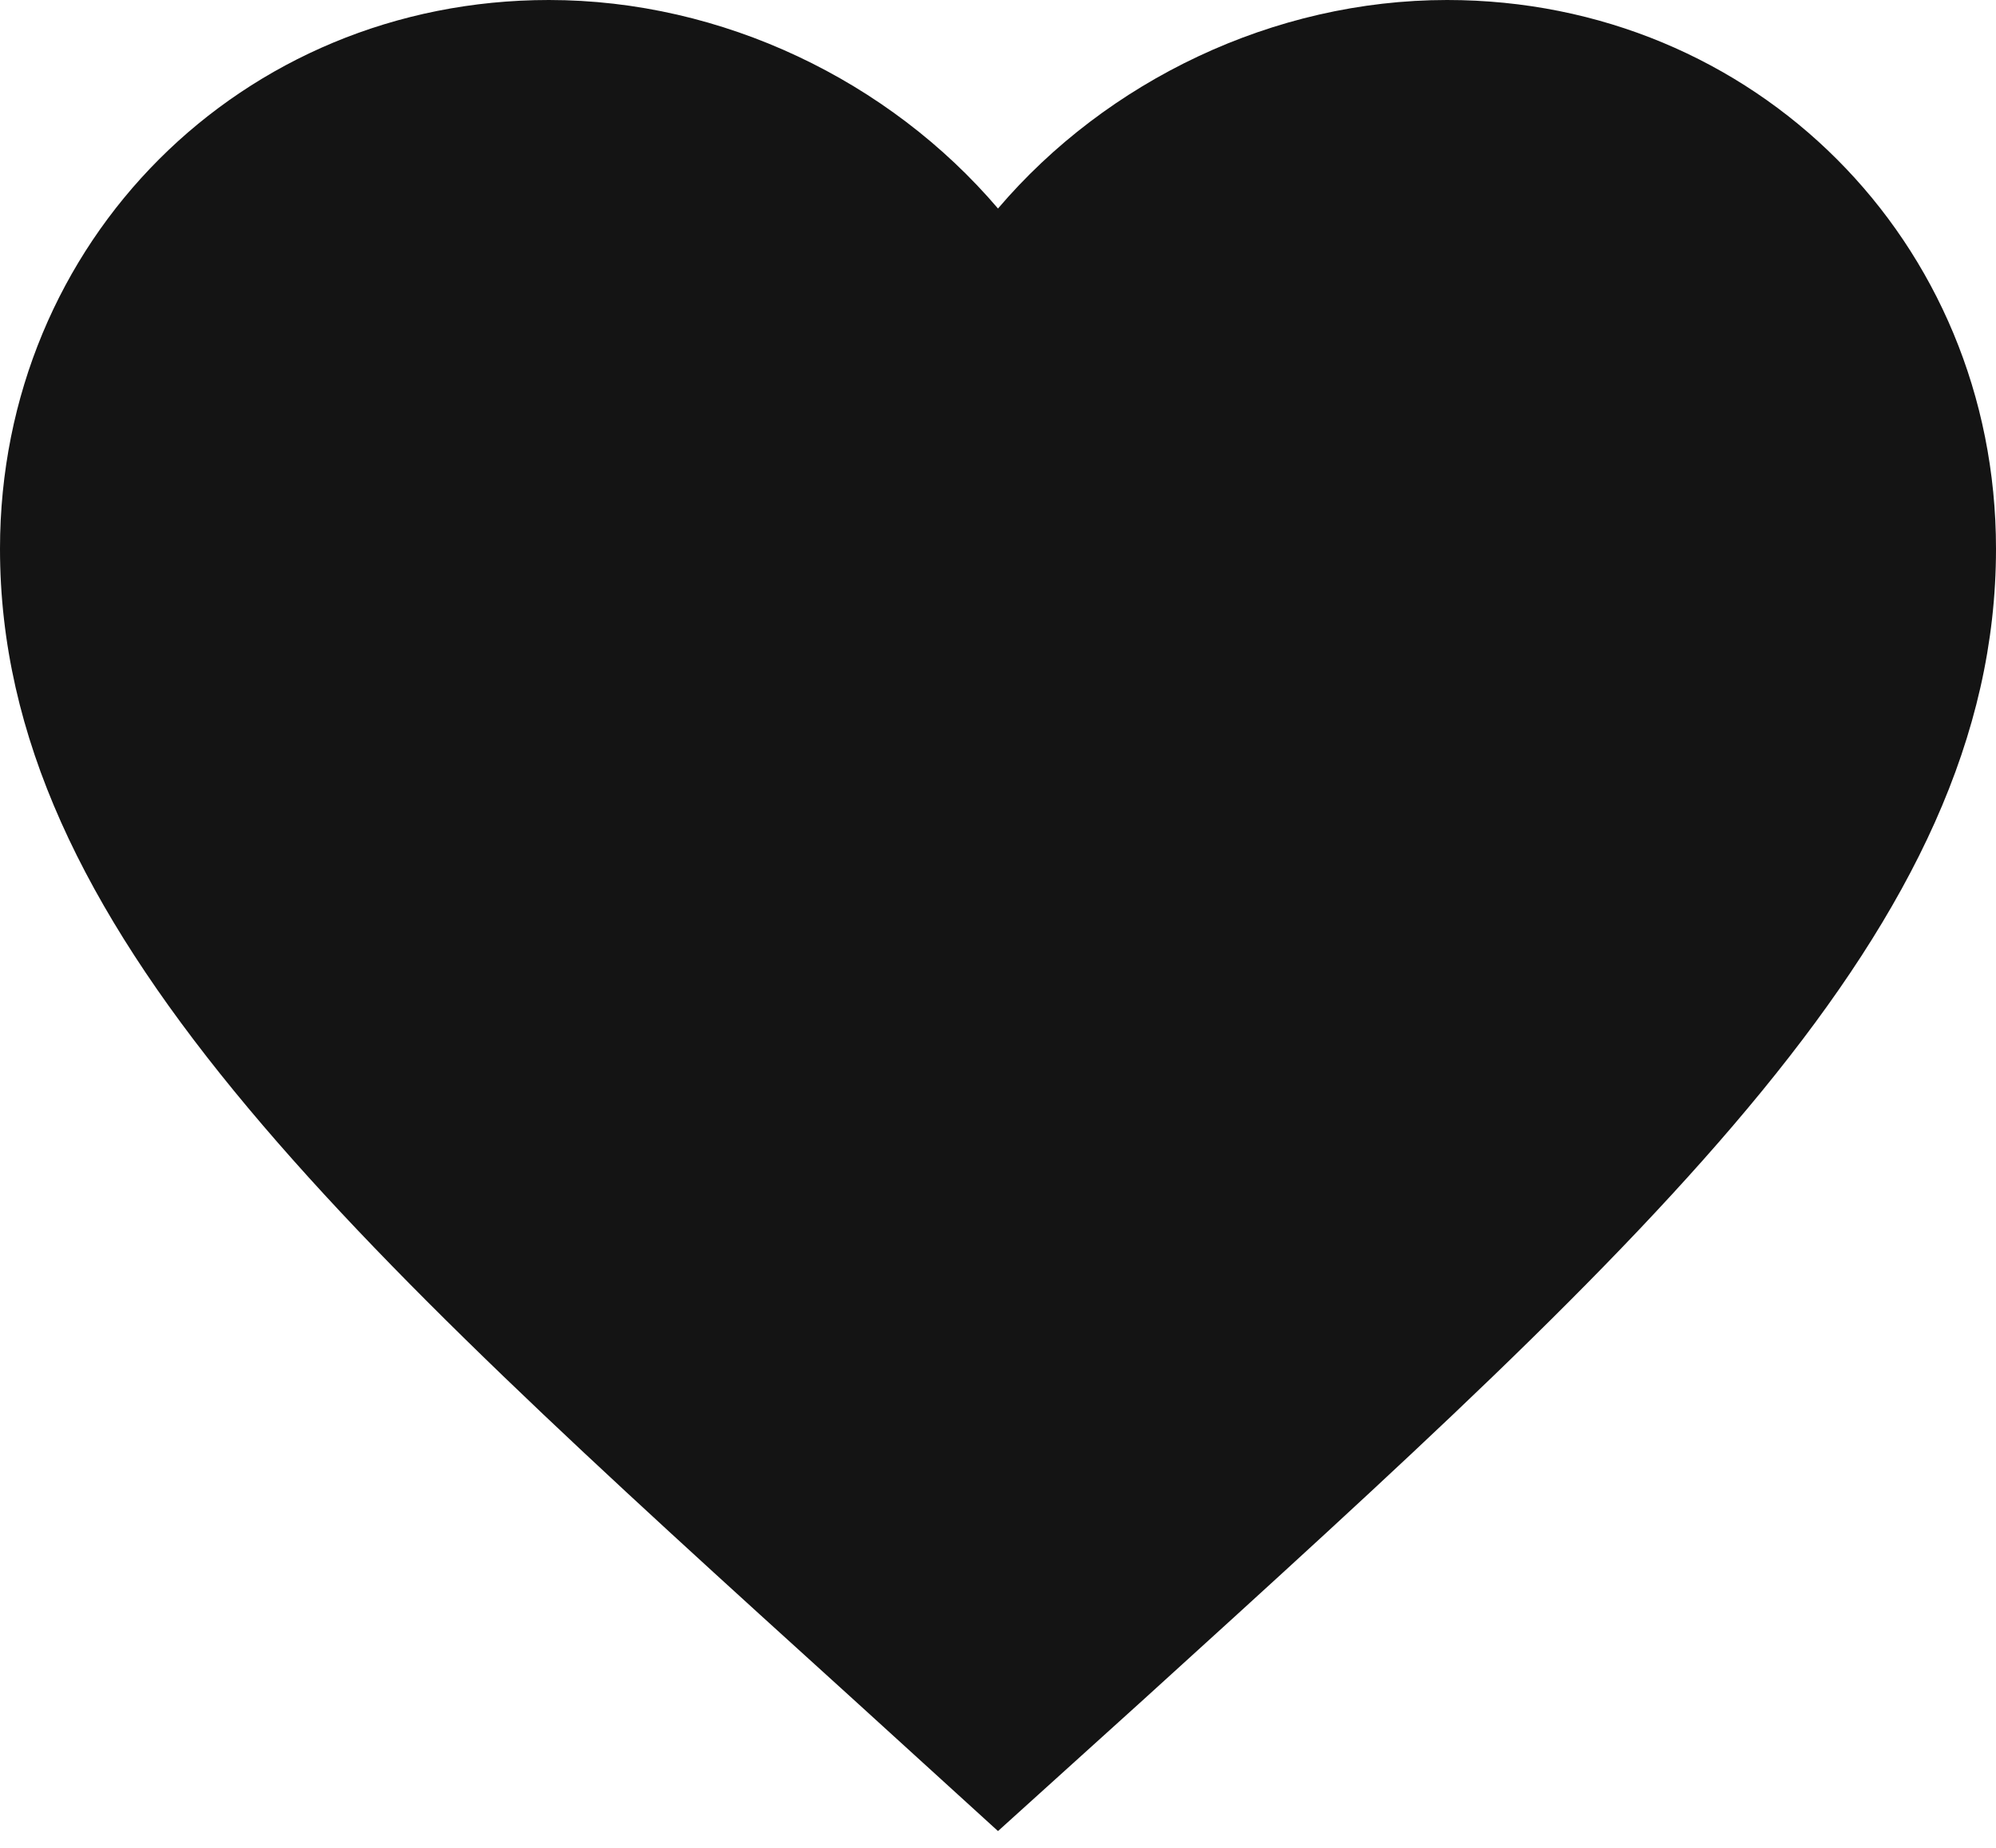
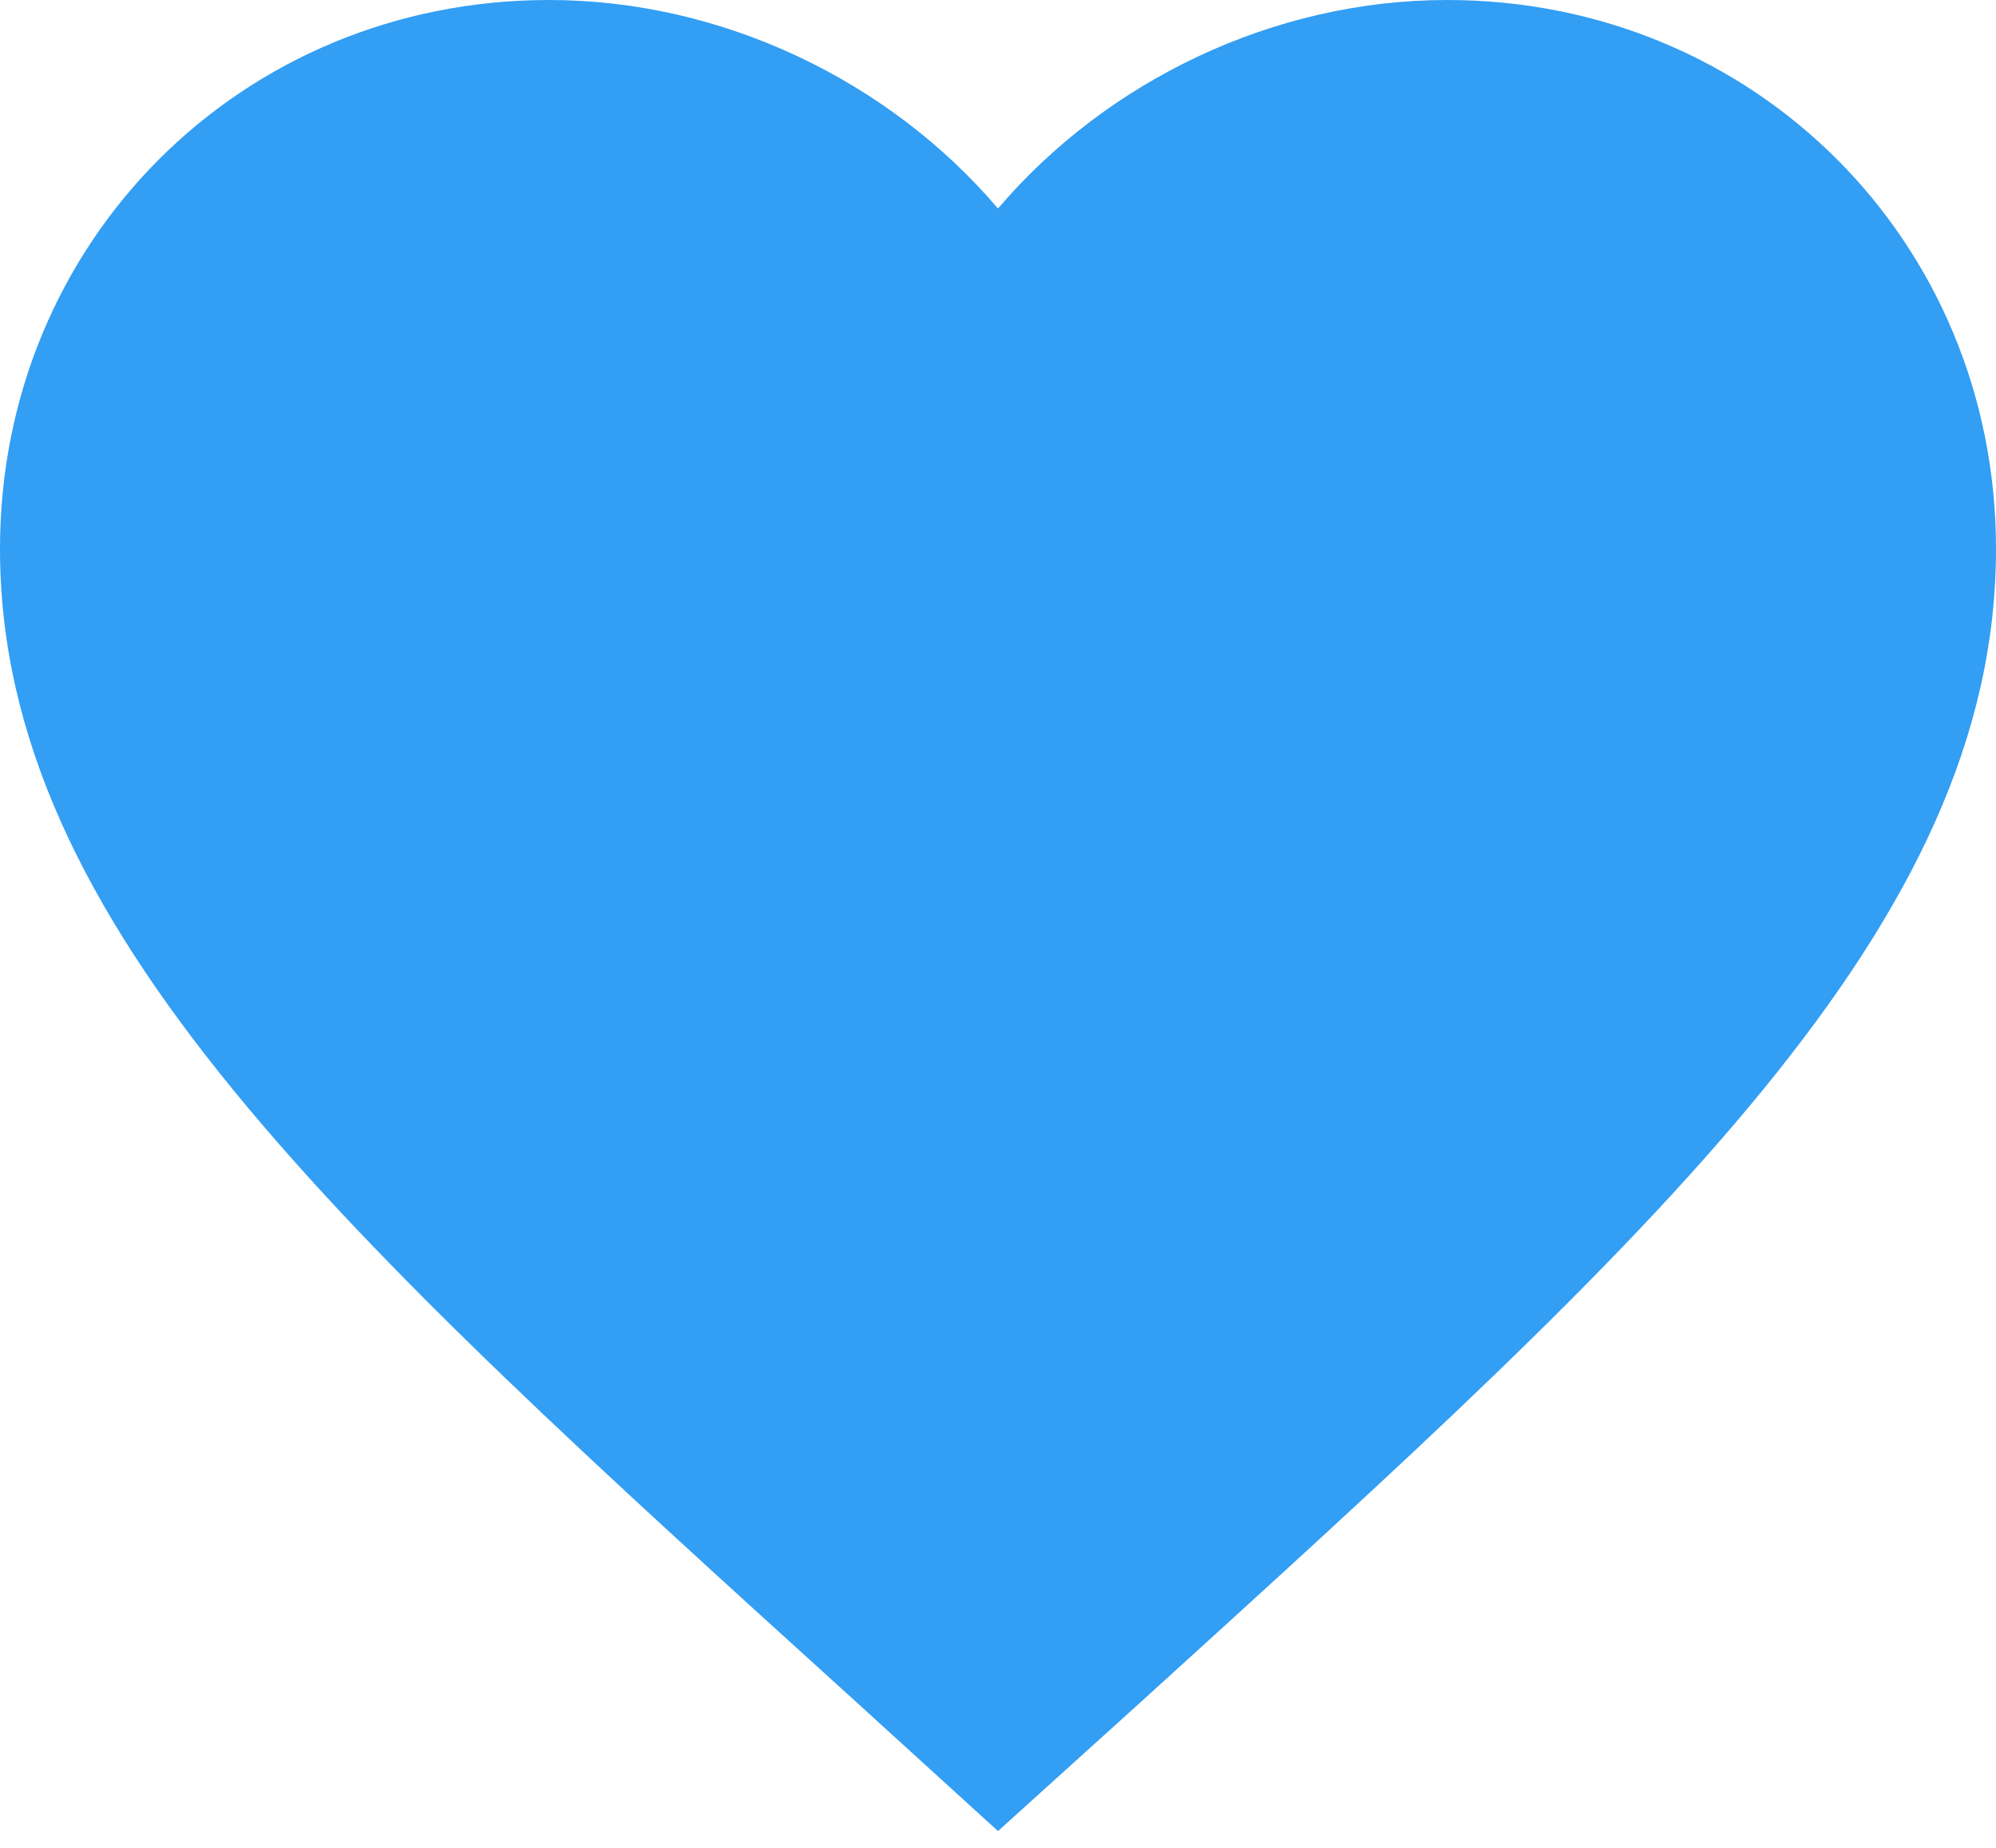
<svg xmlns="http://www.w3.org/2000/svg" width="27" height="25" viewBox="0 0 27 25" fill="none">
-   <path d="M13.5 24.773L11.543 22.991C4.59 16.686 0 12.528 0 7.425C0 3.267 3.267 0 7.425 0C9.774 0 12.028 1.093 13.5 2.821C14.972 1.093 17.226 0 19.575 0C23.733 0 27 3.267 27 7.425C27 12.528 22.41 16.686 15.457 23.004L13.5 24.773Z" fill="black" fill-opacity="0.92" />
+   <path d="M13.5 24.773L11.543 22.991C4.59 16.686 0 12.528 0 7.425C0 3.267 3.267 0 7.425 0C9.774 0 12.028 1.093 13.5 2.821C14.972 1.093 17.226 0 19.575 0C23.733 0 27 3.267 27 7.425C27 12.528 22.41 16.686 15.457 23.004L13.5 24.773Z" fill="#2196F3" fill-opacity="0.92" />
</svg>
